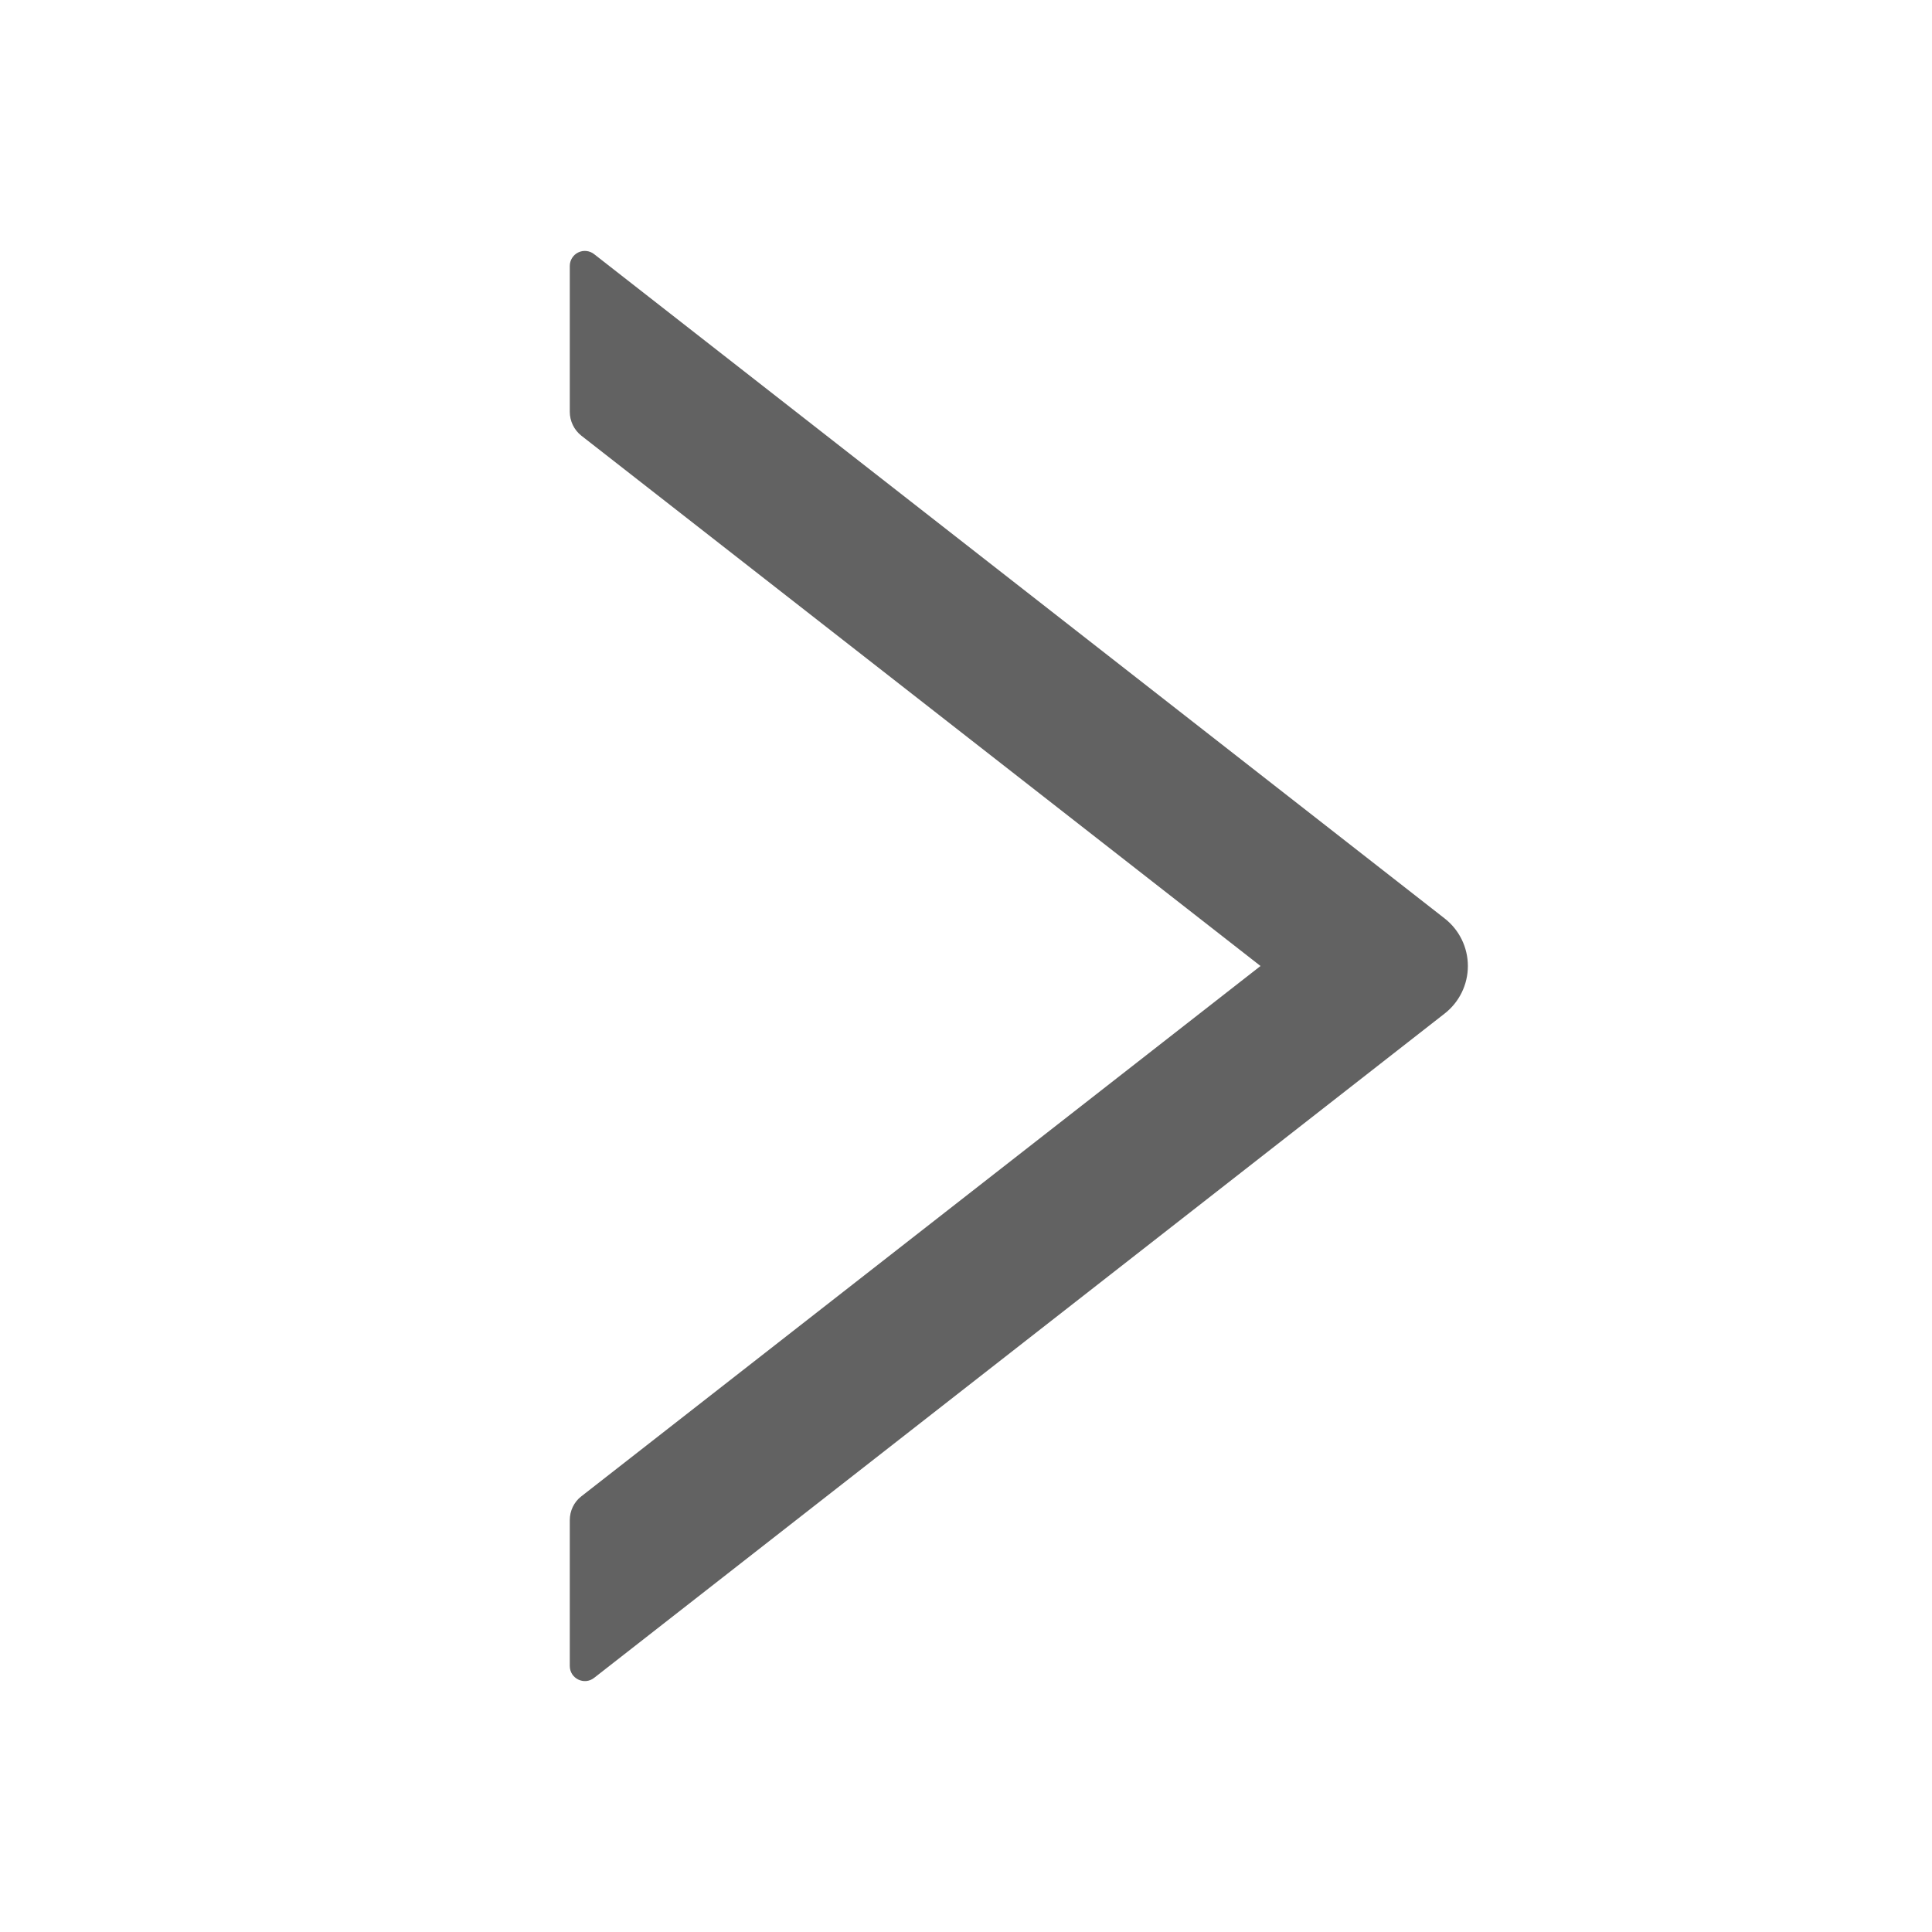
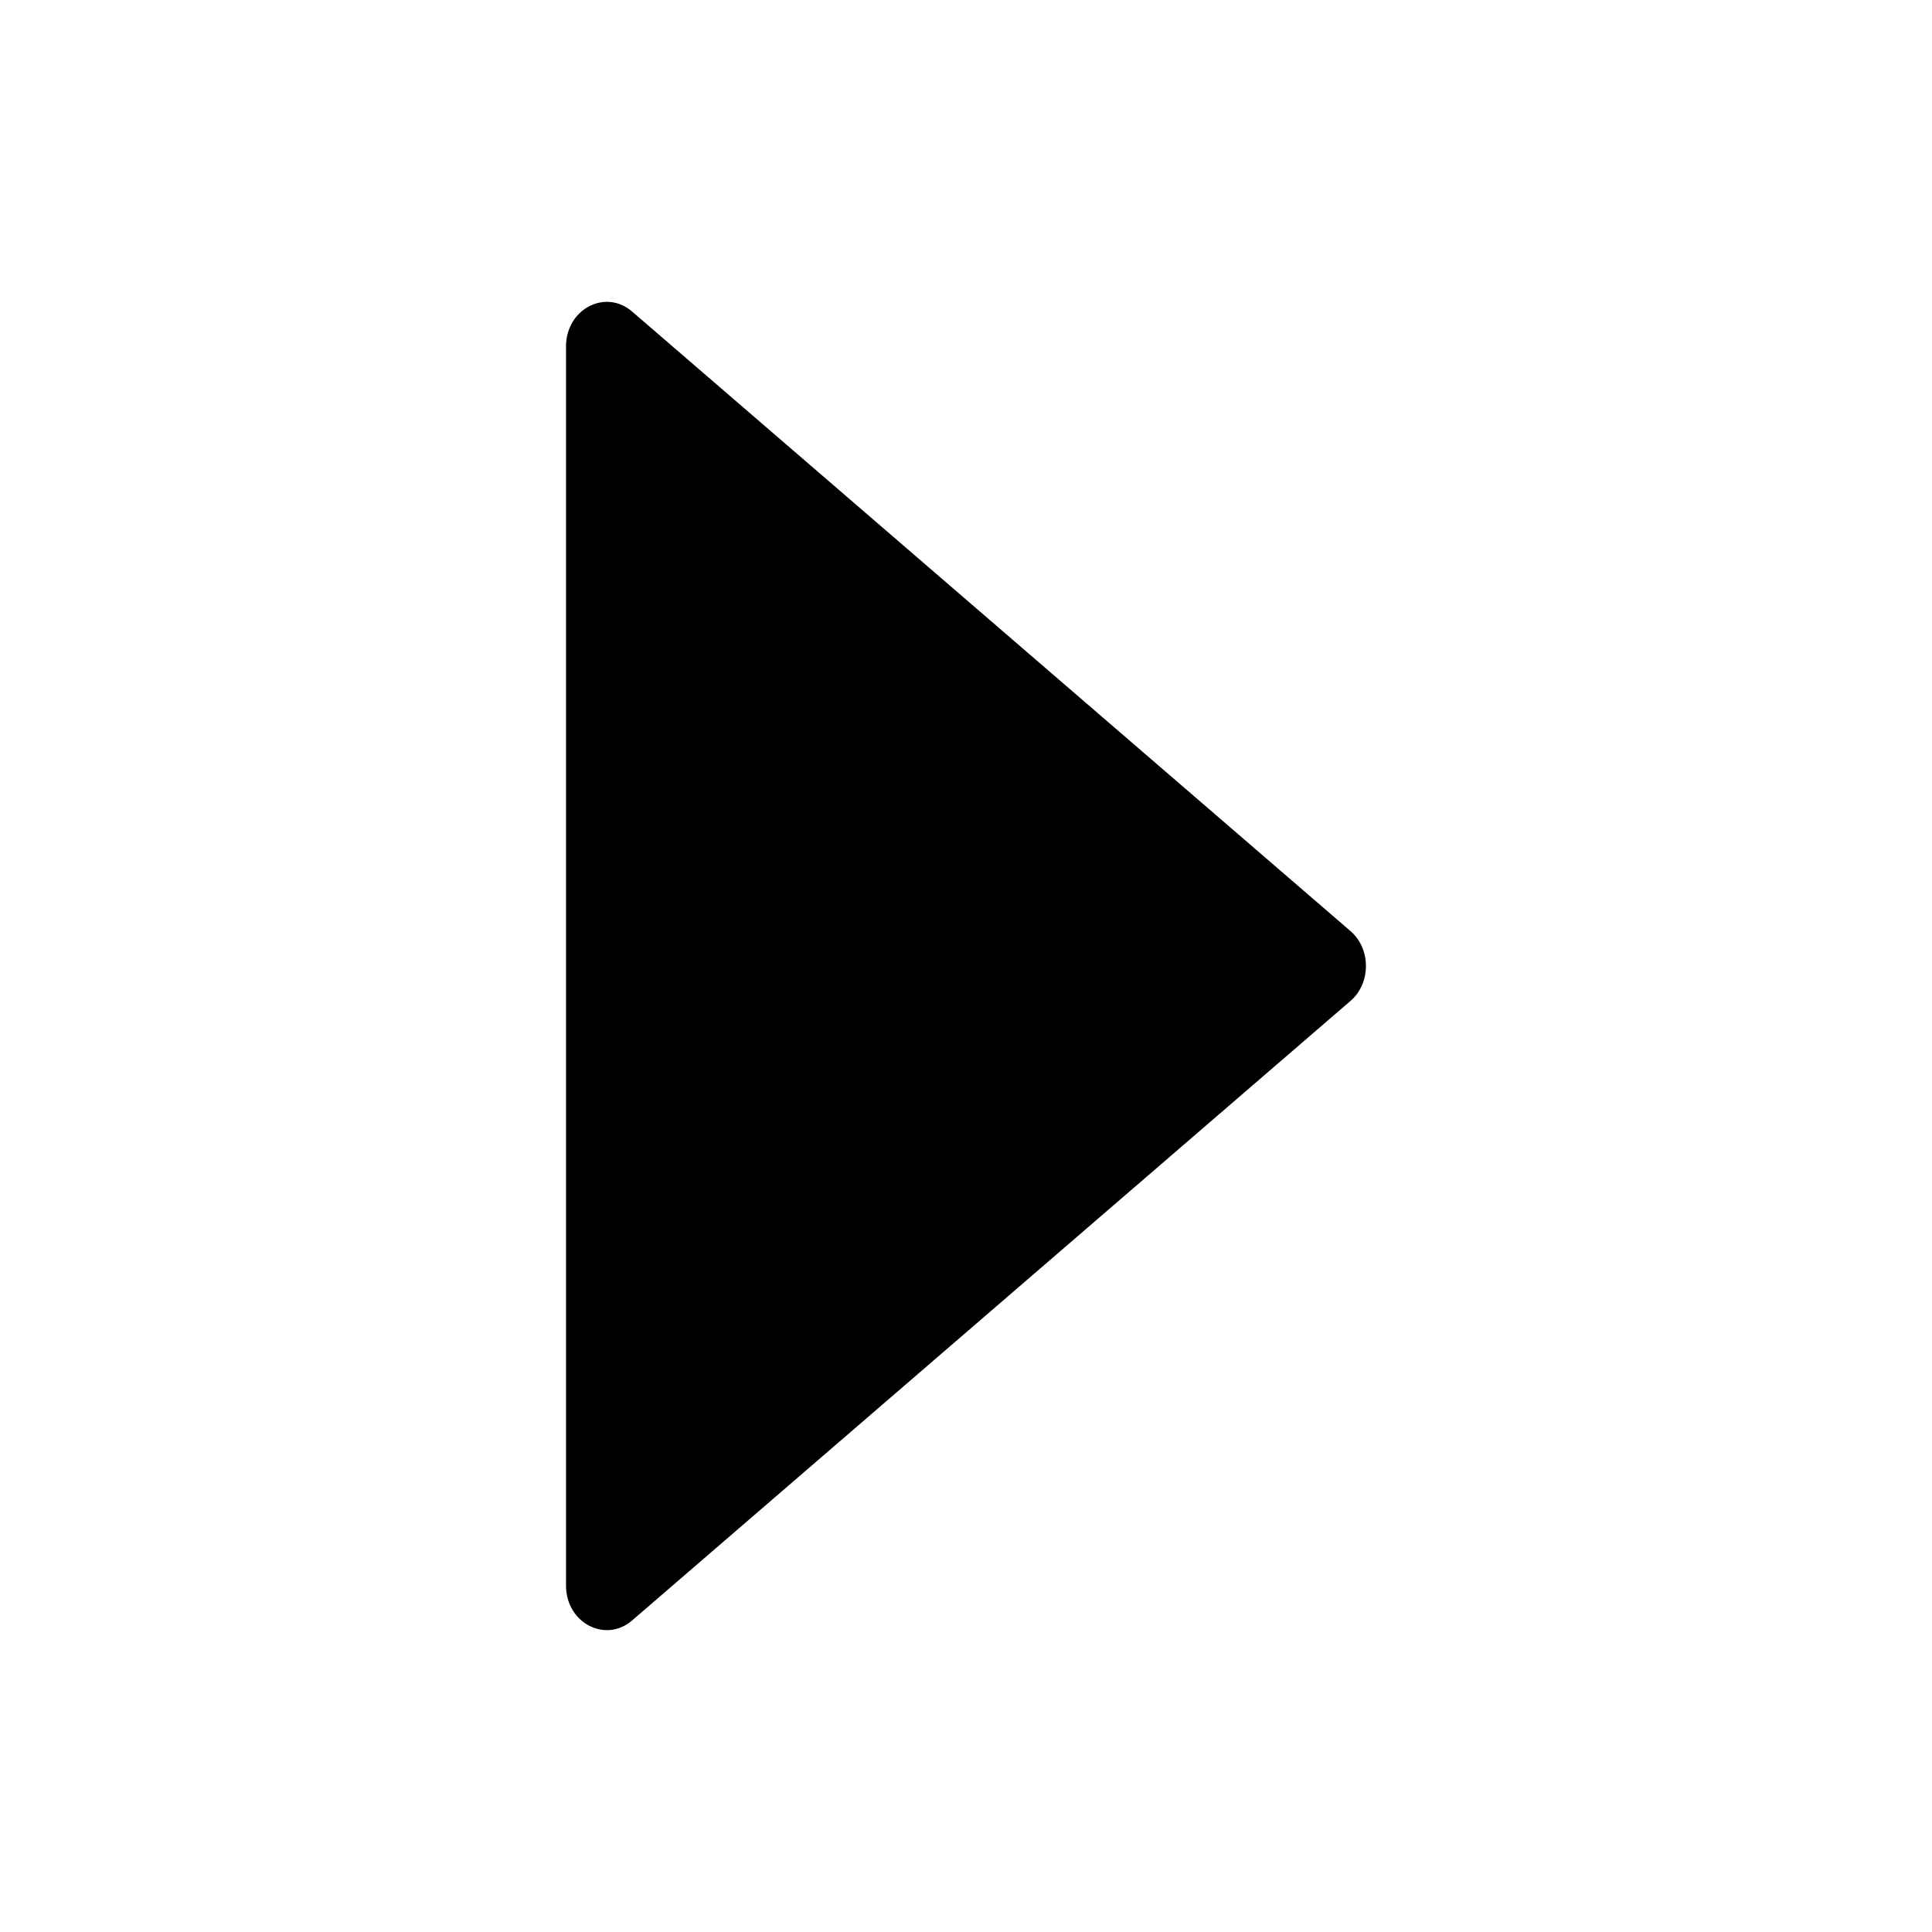
- <svg xmlns="http://www.w3.org/2000/svg" width="1024" height="1024" preserveAspectRatio="xMidYMid meet" viewBox="0 0 1024 1024" style="-ms-transform: rotate(360deg); -webkit-transform: rotate(360deg); transform: rotate(360deg);">
-   <path d="M765.7 486.8L314.9 134.7A7.97 7.97 0 0 0 302 141v77.3c0 4.9 2.3 9.6 6.1 12.6l360 281.1l-360 281.1c-3.9 3-6.1 7.7-6.1 12.6V883c0 6.7 7.7 10.4 12.9 6.3l450.8-352.1a31.96 31.96 0 0 0 0-50.4z" fill="#626262" />
-   <rect x="0" y="0" width="1024" height="1024" fill="rgba(0, 0, 0, 0)" />
+ <svg xmlns="http://www.w3.org/2000/svg" viewBox="0 0 1024 1024">
+   <path d="M715.8 493.5L335 165.1c-14.2-12.2-35-1.2-35 18.5v656.8c0 19.7 20.8 30.7 35 18.5l380.8-328.4c10.9-9.4 10.9-27.6 0-37z" />
</svg>
